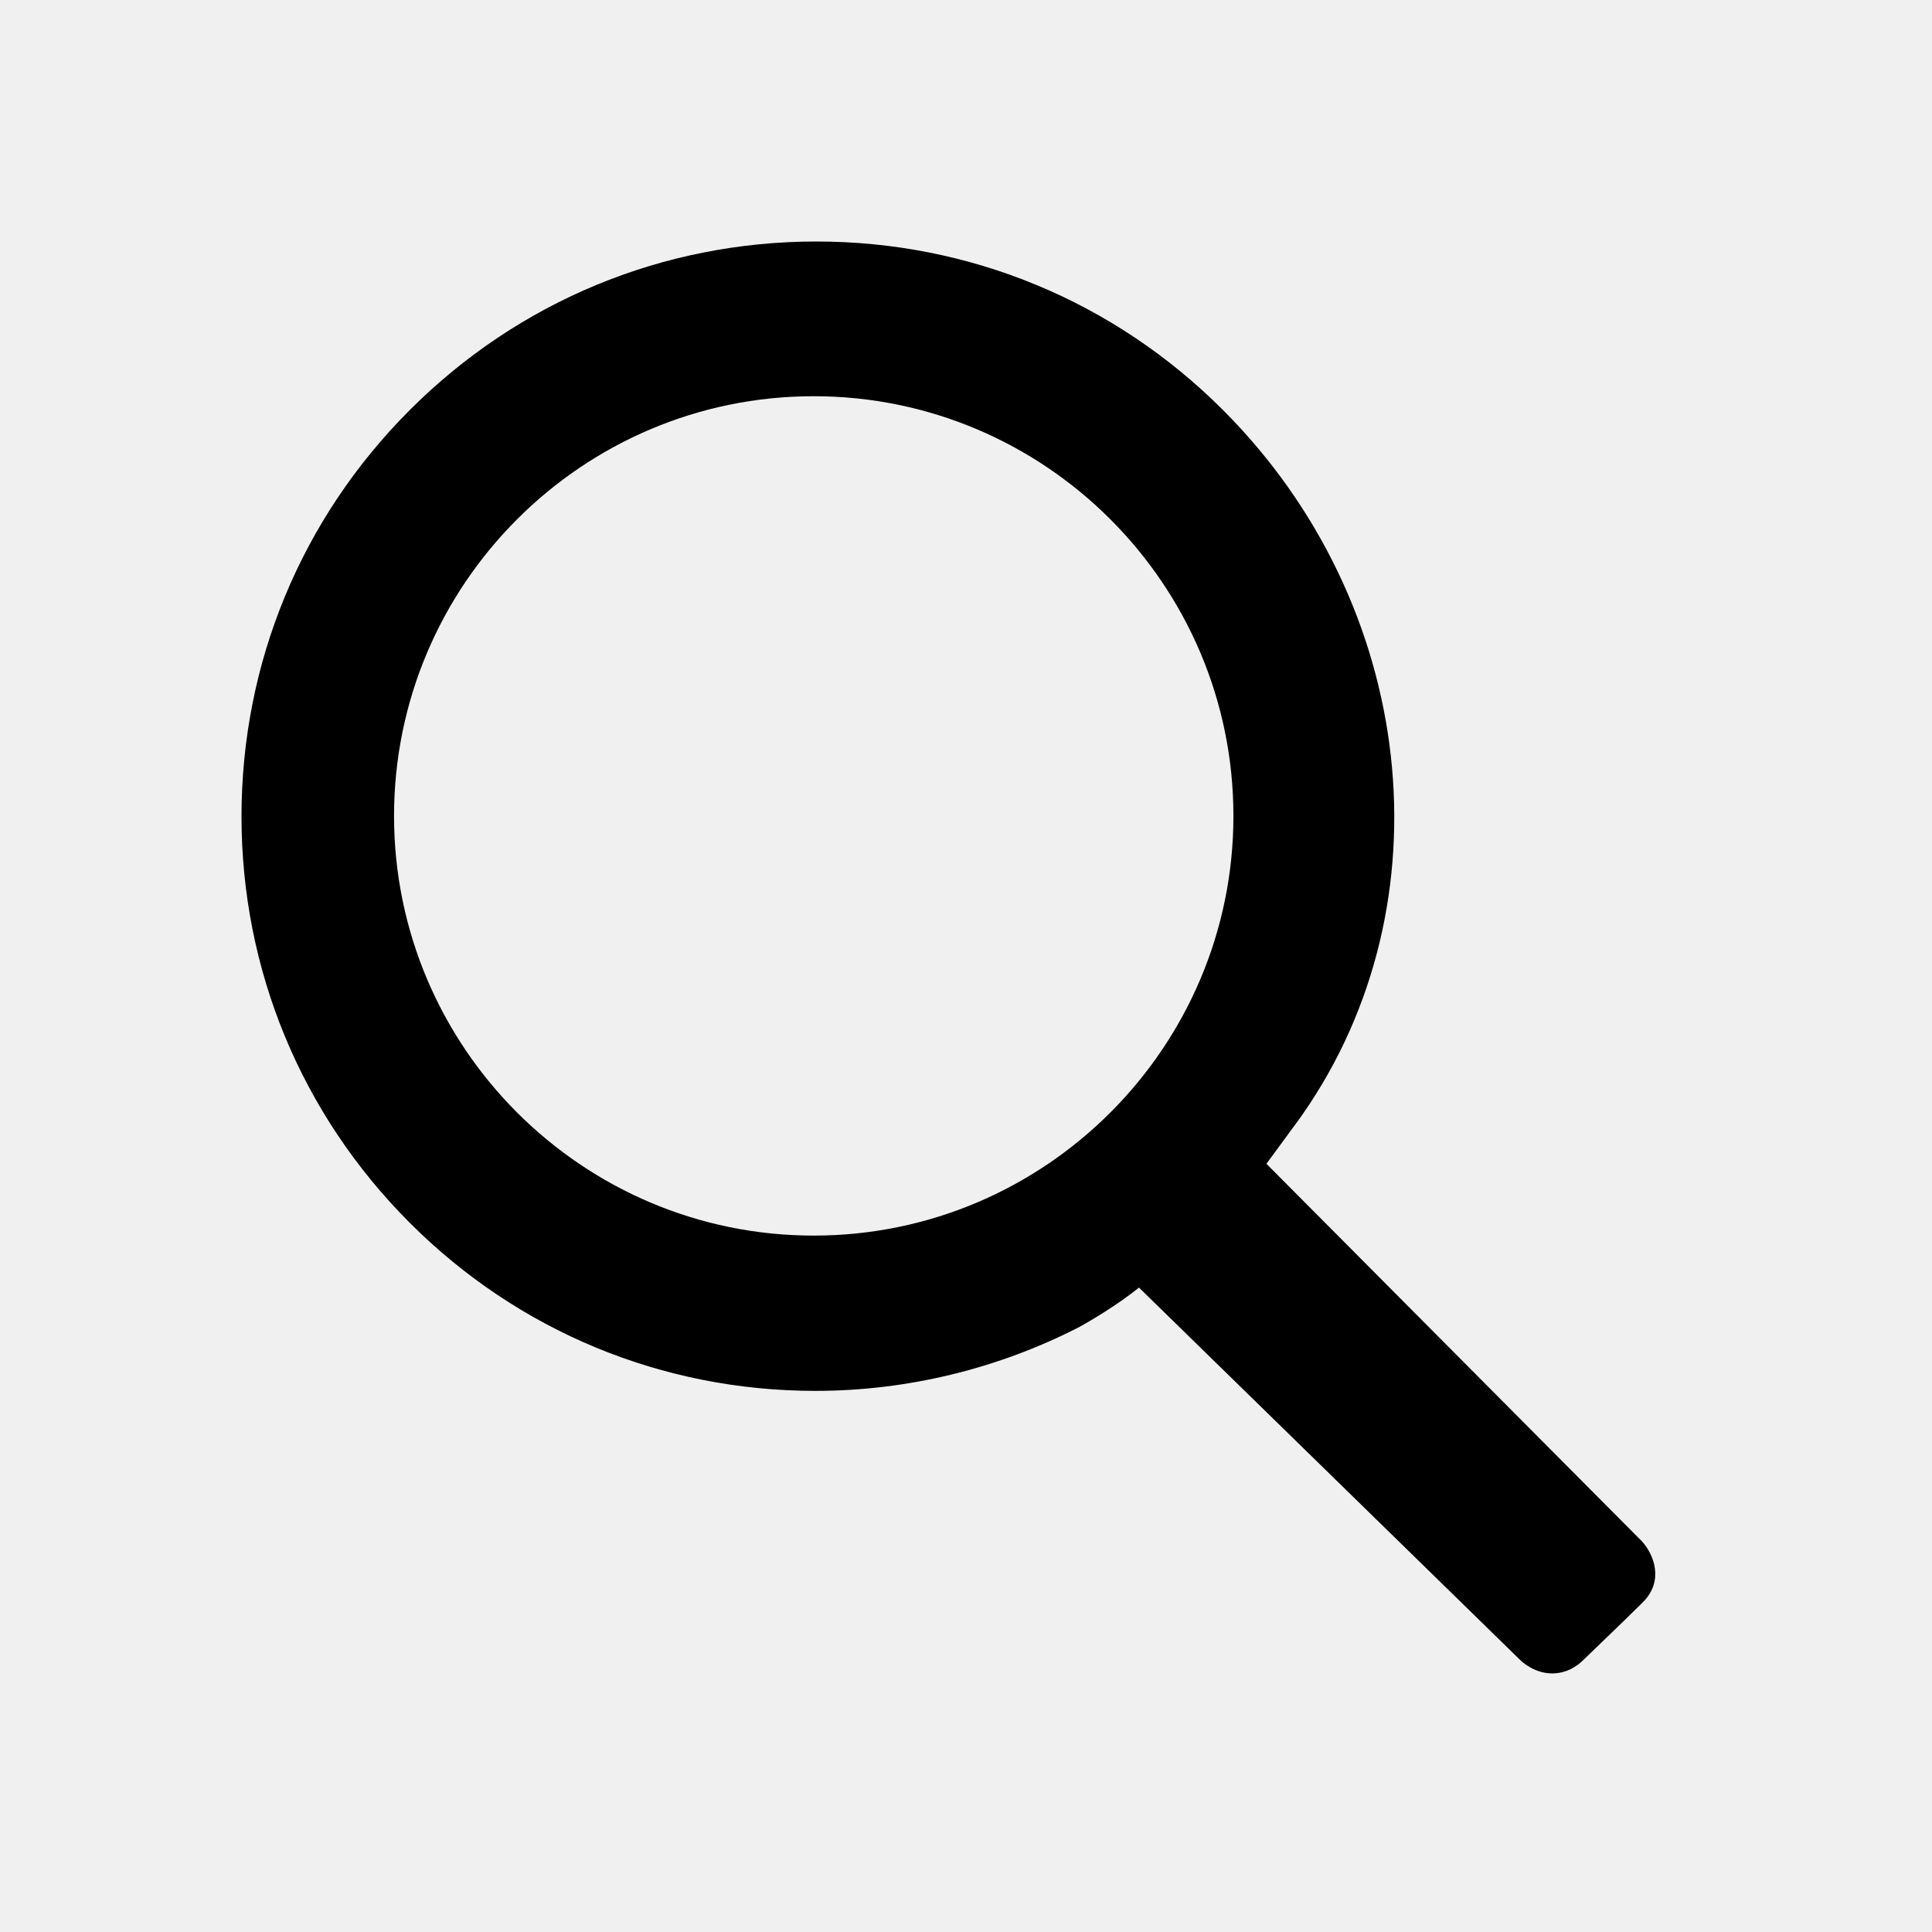
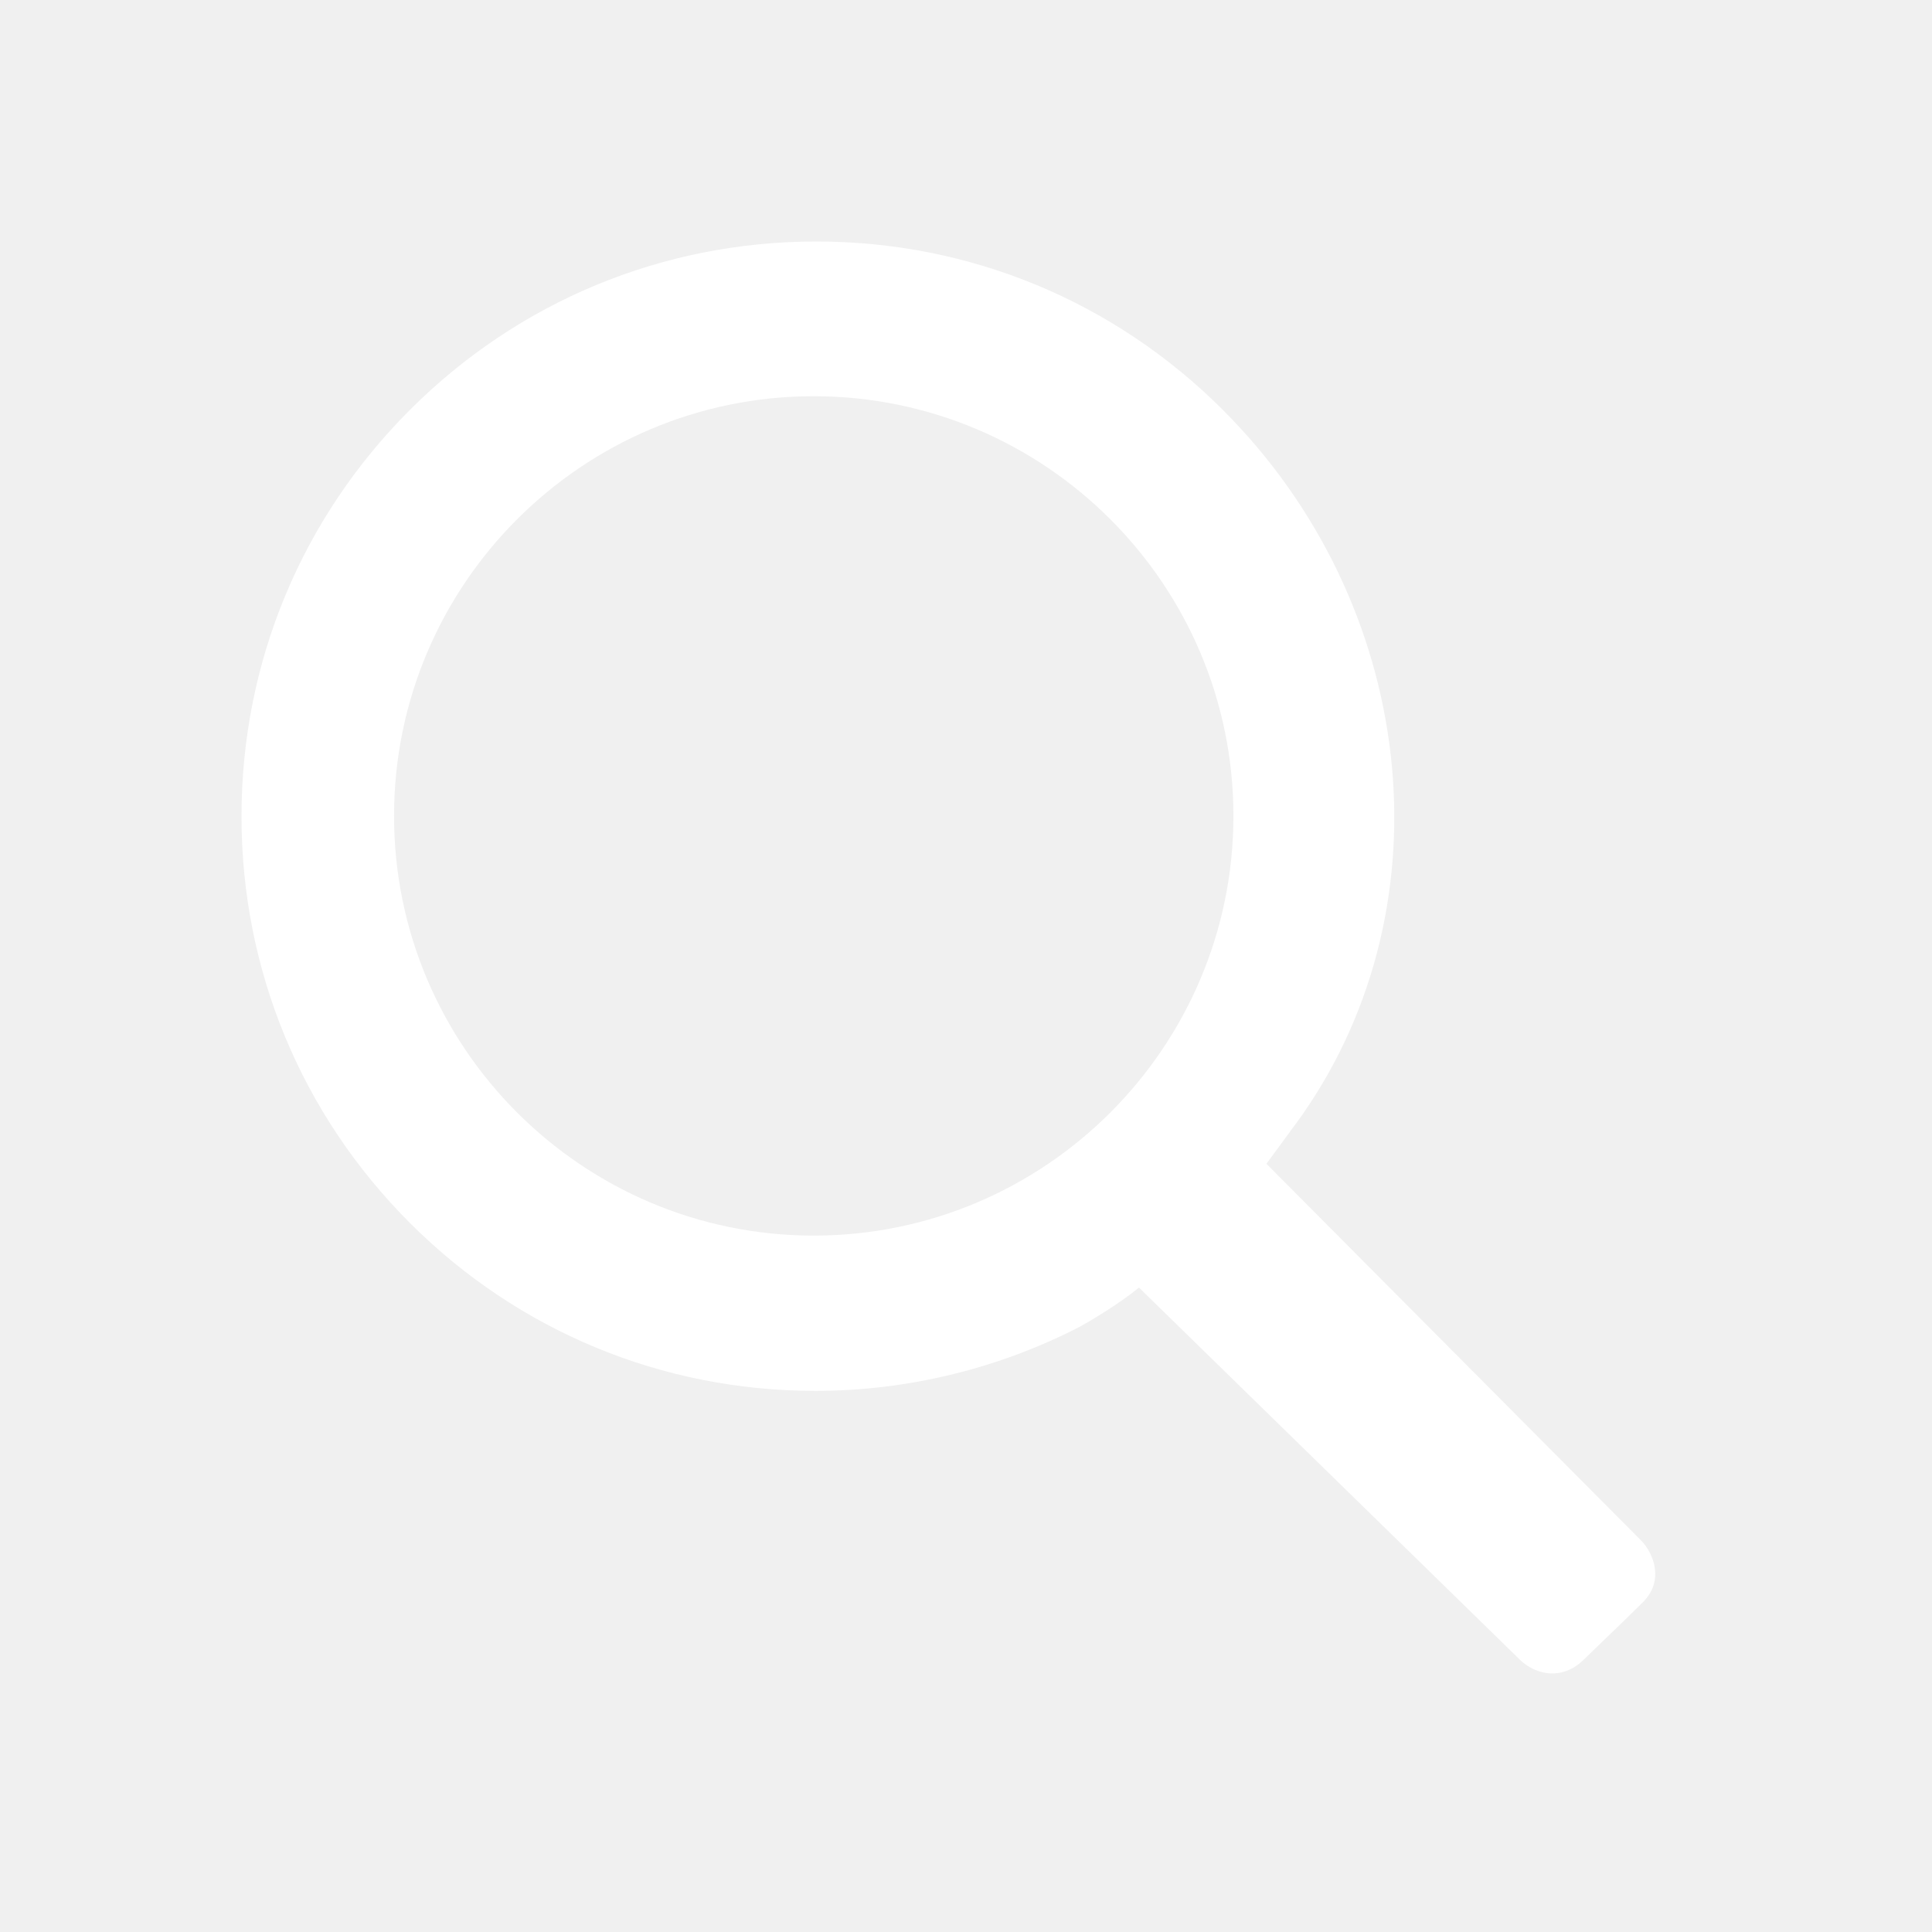
- <svg xmlns="http://www.w3.org/2000/svg" class="SvgSymbol-root SvgSymbol-medium" width="24" height="24" viewBox="0 0 24 24">
+ <svg xmlns="http://www.w3.org/2000/svg" class="SvgSymbol-root SvgSymbol-medium" width="24" height="24" viewBox="0 0 24 24" fill="#fff">
  <path d="M20.391,19.141 L15.732,14.457 C15.863,14.278 15.955,14.153 16.02,14.065 L16.027,14.054 C16.08,13.985 16.13,13.916 16.18,13.845 L16.184,13.839 L16.184,13.839 C18.009,11.216 17.605,7.506 15.191,5.092 C13.842,3.743 12.049,3 10.141,3 C8.234,3 6.441,3.743 5.092,5.092 C3.743,6.441 3,8.234 3,10.142 C3,12.049 3.743,13.843 5.092,15.192 C6.437,16.537 8.226,17.278 10.129,17.278 L10.129,17.278 C11.27,17.278 12.407,17.002 13.424,16.476 C13.538,16.411 13.877,16.215 14.149,15.995 L18.881,20.618 C18.909,20.646 19.062,20.788 19.284,20.788 C19.381,20.788 19.527,20.759 19.667,20.623 L19.904,20.394 C20.084,20.221 20.274,20.038 20.41,19.902 C20.674,19.637 20.546,19.305 20.391,19.141 L20.391,19.141 Z M10.108,4.922 C12.983,4.922 15.322,7.261 15.322,10.136 C15.322,13.01 12.983,15.349 10.108,15.349 C7.233,15.349 4.895,13.01 4.895,10.136 C4.895,7.261 7.233,4.922 10.108,4.922 L10.108,4.922 Z " />
</svg>
